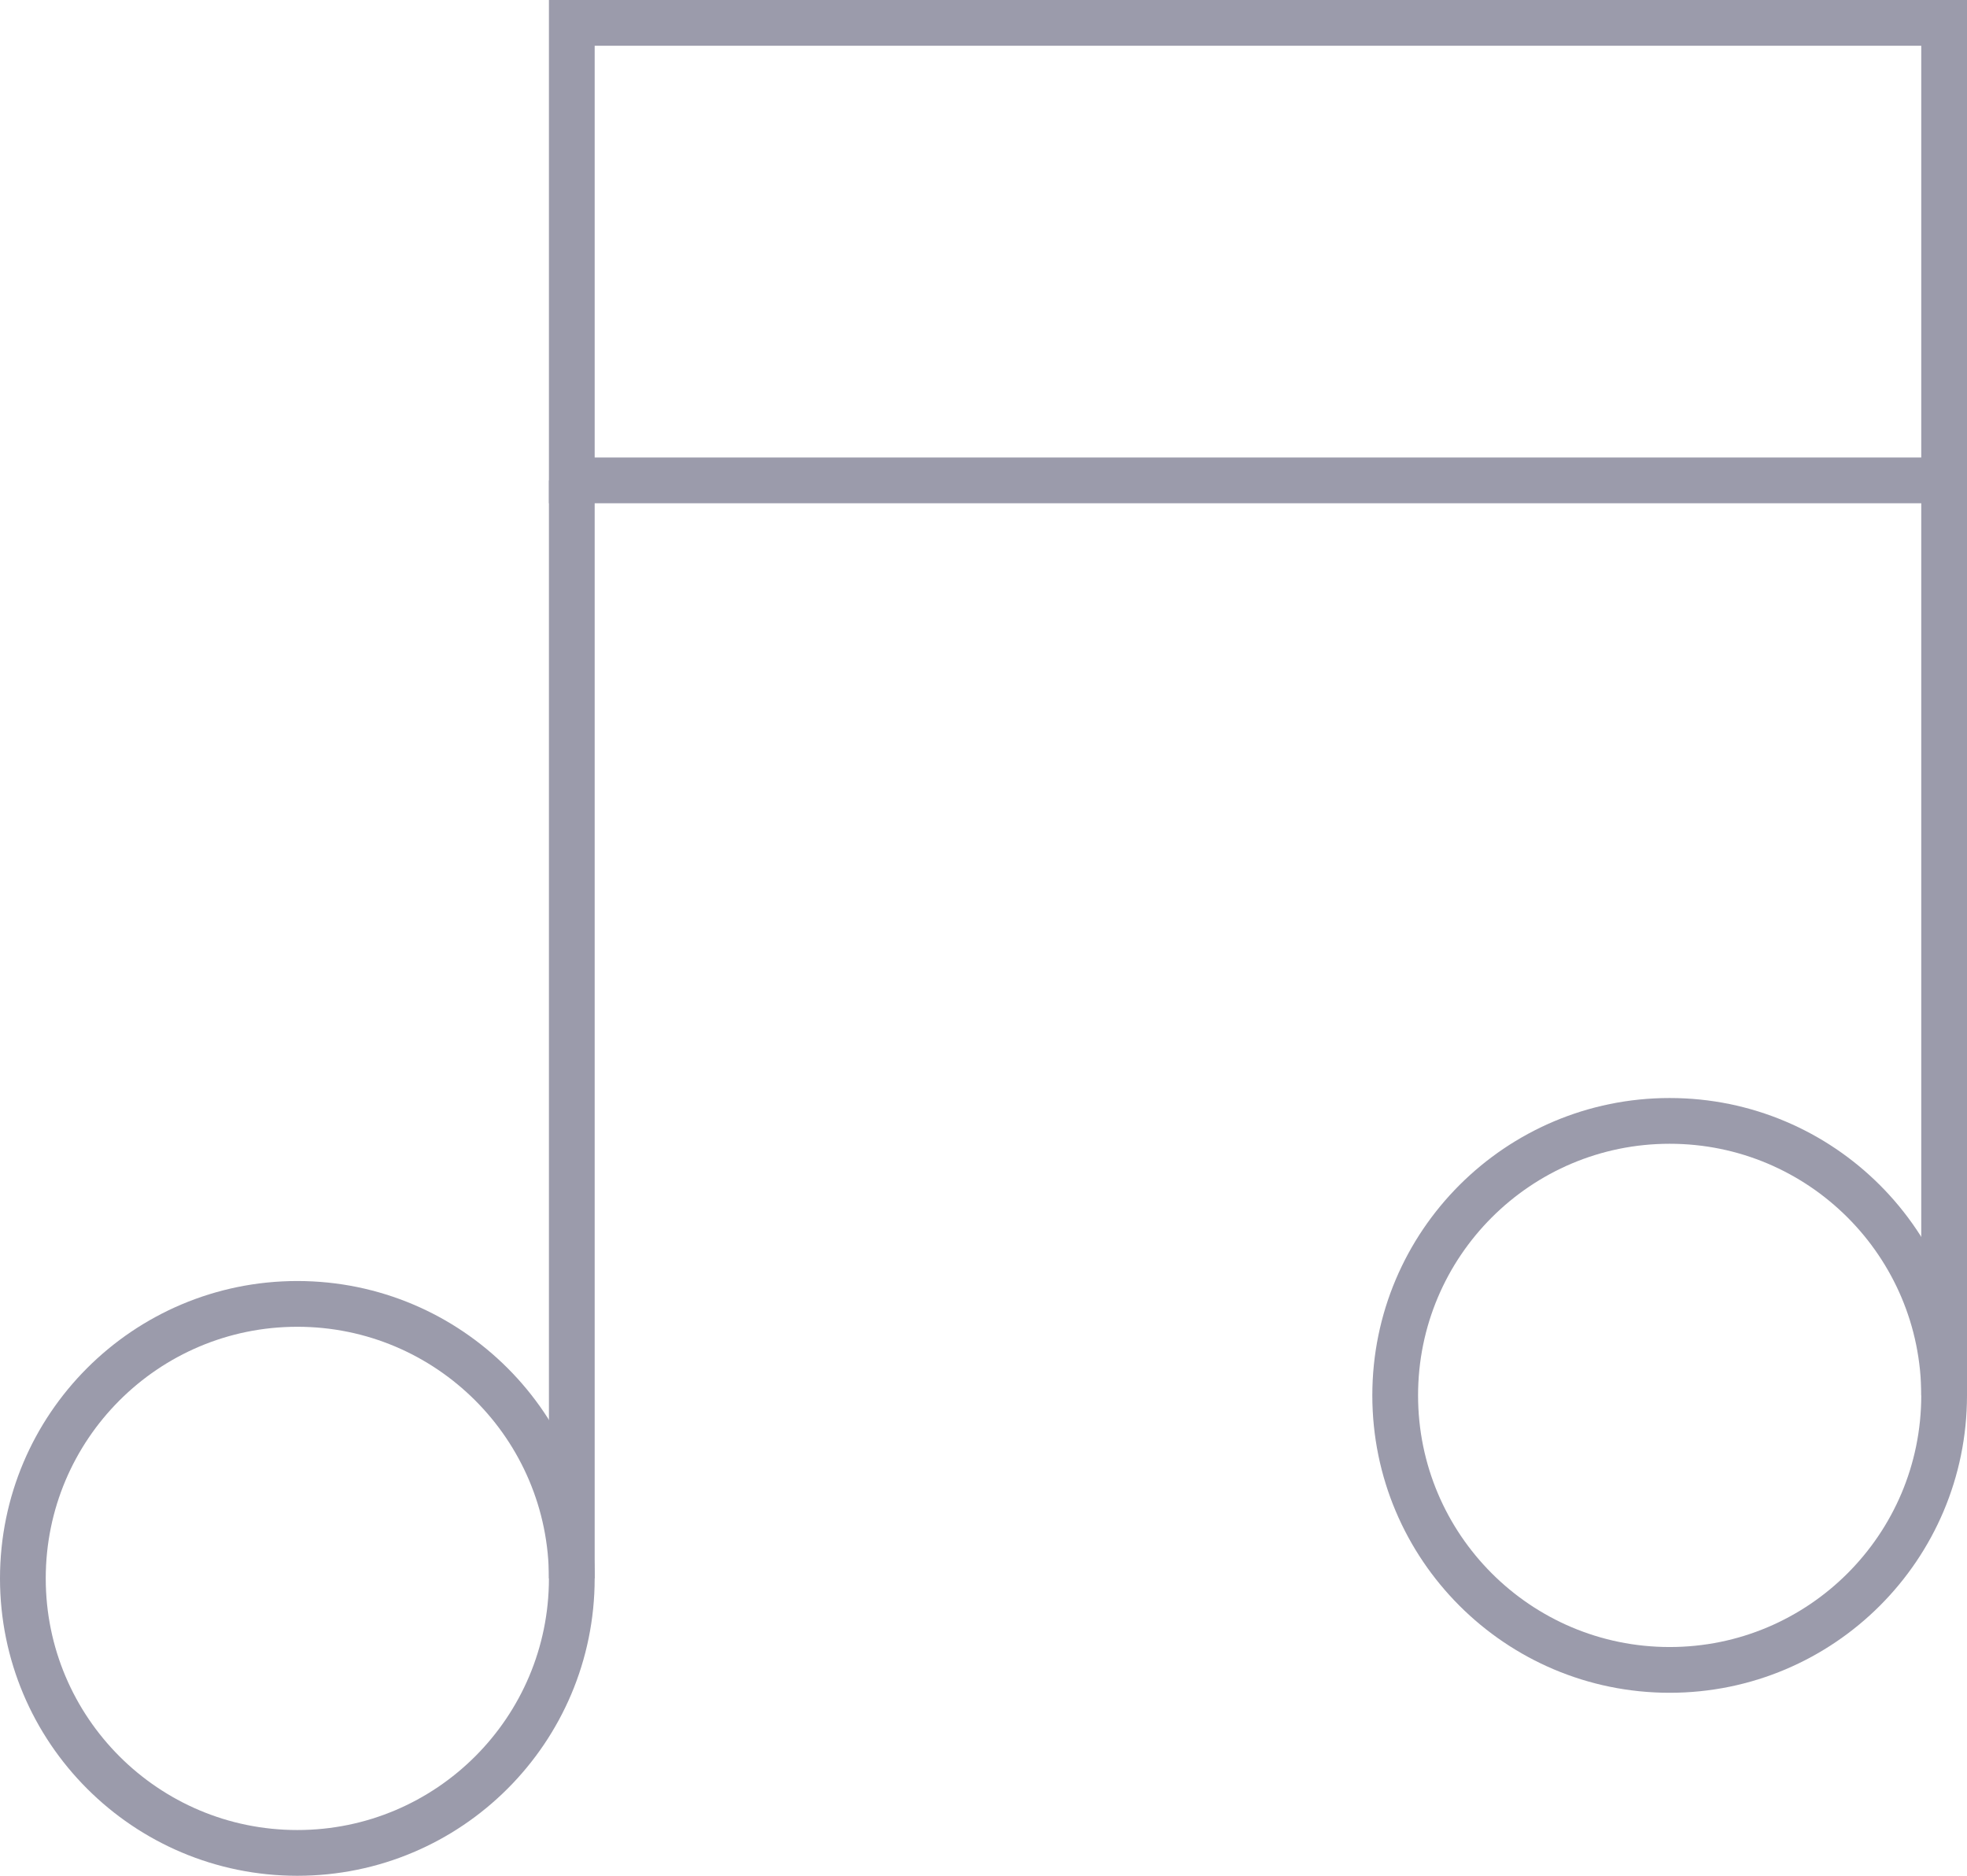
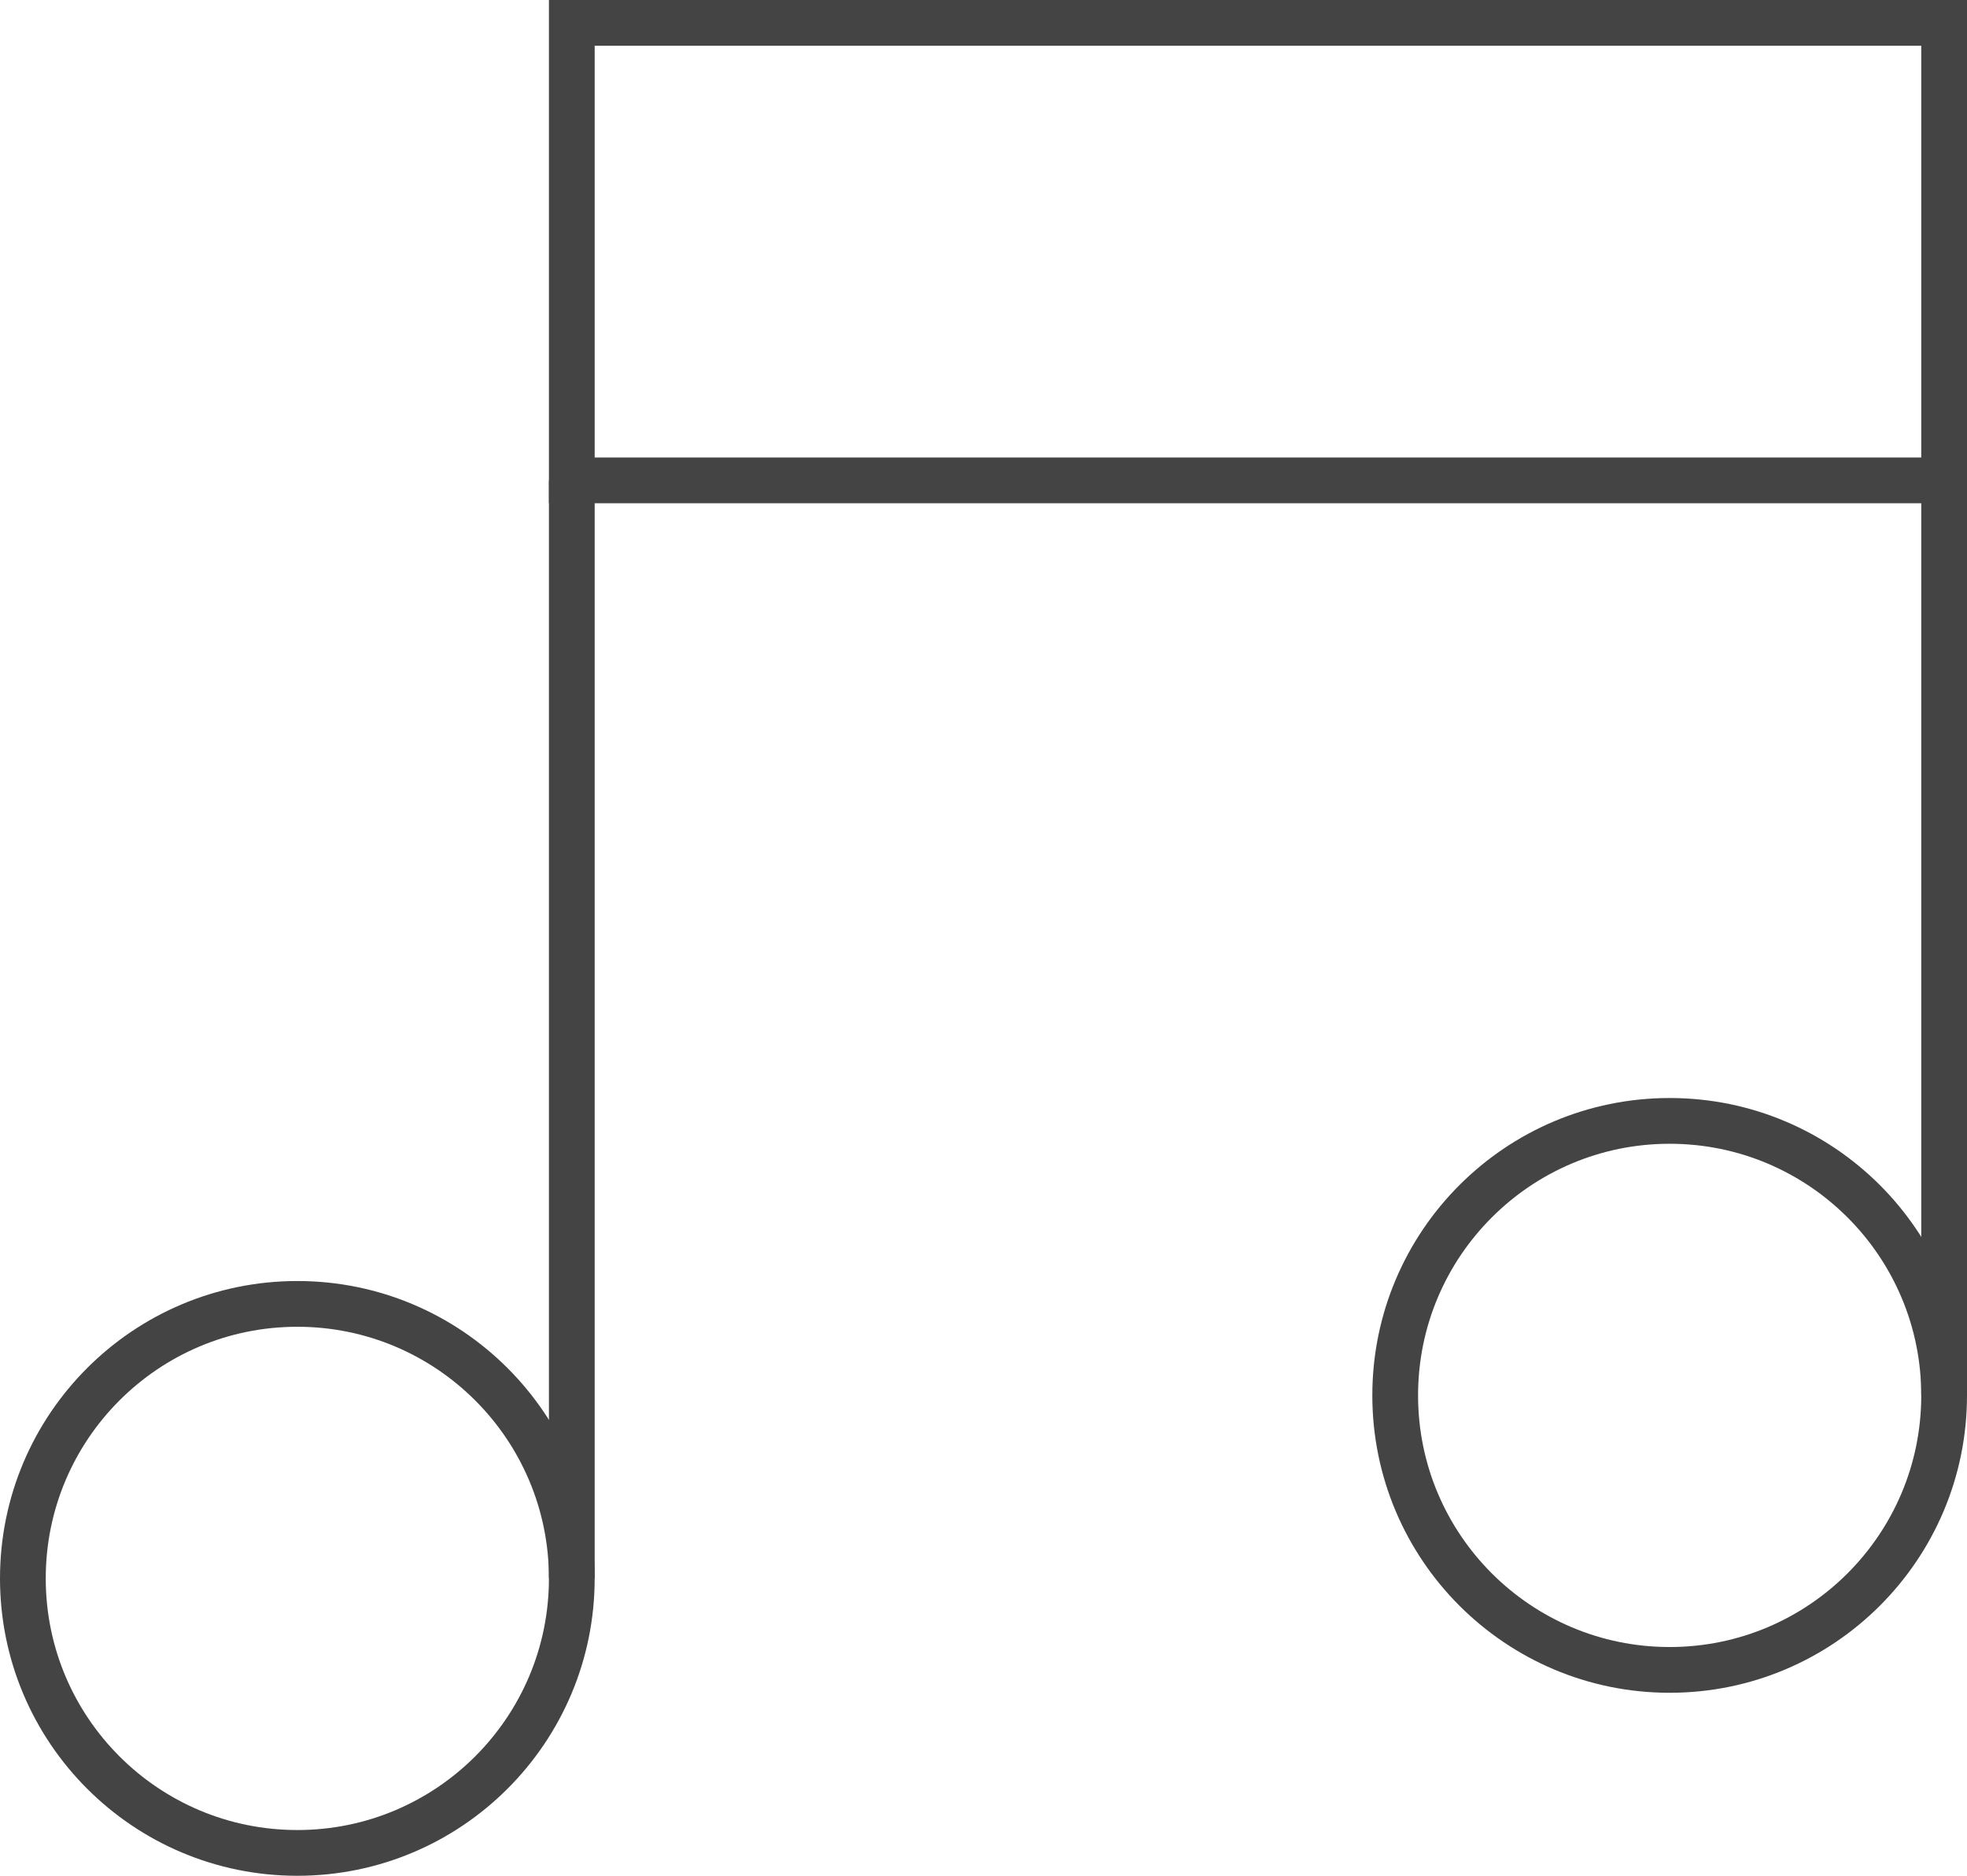
- <svg xmlns="http://www.w3.org/2000/svg" width="43px" height="41px" viewBox="0 0 43 41" version="1.1">
-   <defs />
-   <g id="Page-1" stroke="none" stroke-width="1" fill="none" fill-rule="evenodd">
-     <g id="-Transaction-icons" transform="translate(-85, -605)" stroke="#9B9BAB">
-       <g id="music" transform="translate(85, 605)">
-         <g id="Group" transform="translate(0.5, 0.5)">
-           <path d="M12,10 L12,34" id="Shape" />
-           <path d="M42,10 L42,30" id="Shape" />
-           <rect id="Rectangle-path" x="12" y="0" width="30" height="10" />
-           <circle id="Oval" cx="6" cy="34" r="6" />
-           <circle id="Oval" cx="36" cy="30" r="6" />
-         </g>
-       </g>
+ <svg xmlns="http://www.w3.org/2000/svg" width="43" height="41" viewBox="0 0 43 41">
+   <g class="nc-icon-wrapper" fill="#444444">
+     <g transform="translate(-85 -605) translate(85 605) translate(.5 .5)" stroke="#444444" stroke-width="1" fill="none" fill-rule="evenodd">
+       <path d="M12 10v24" />
+       <path d="M42 10v20" />
+       <path d="M12 0H42V10H12z" />
+       <circle cx="6" cy="34" r="6" />
+       <circle cx="36" cy="30" r="6" />
    </g>
  </g>
</svg>
